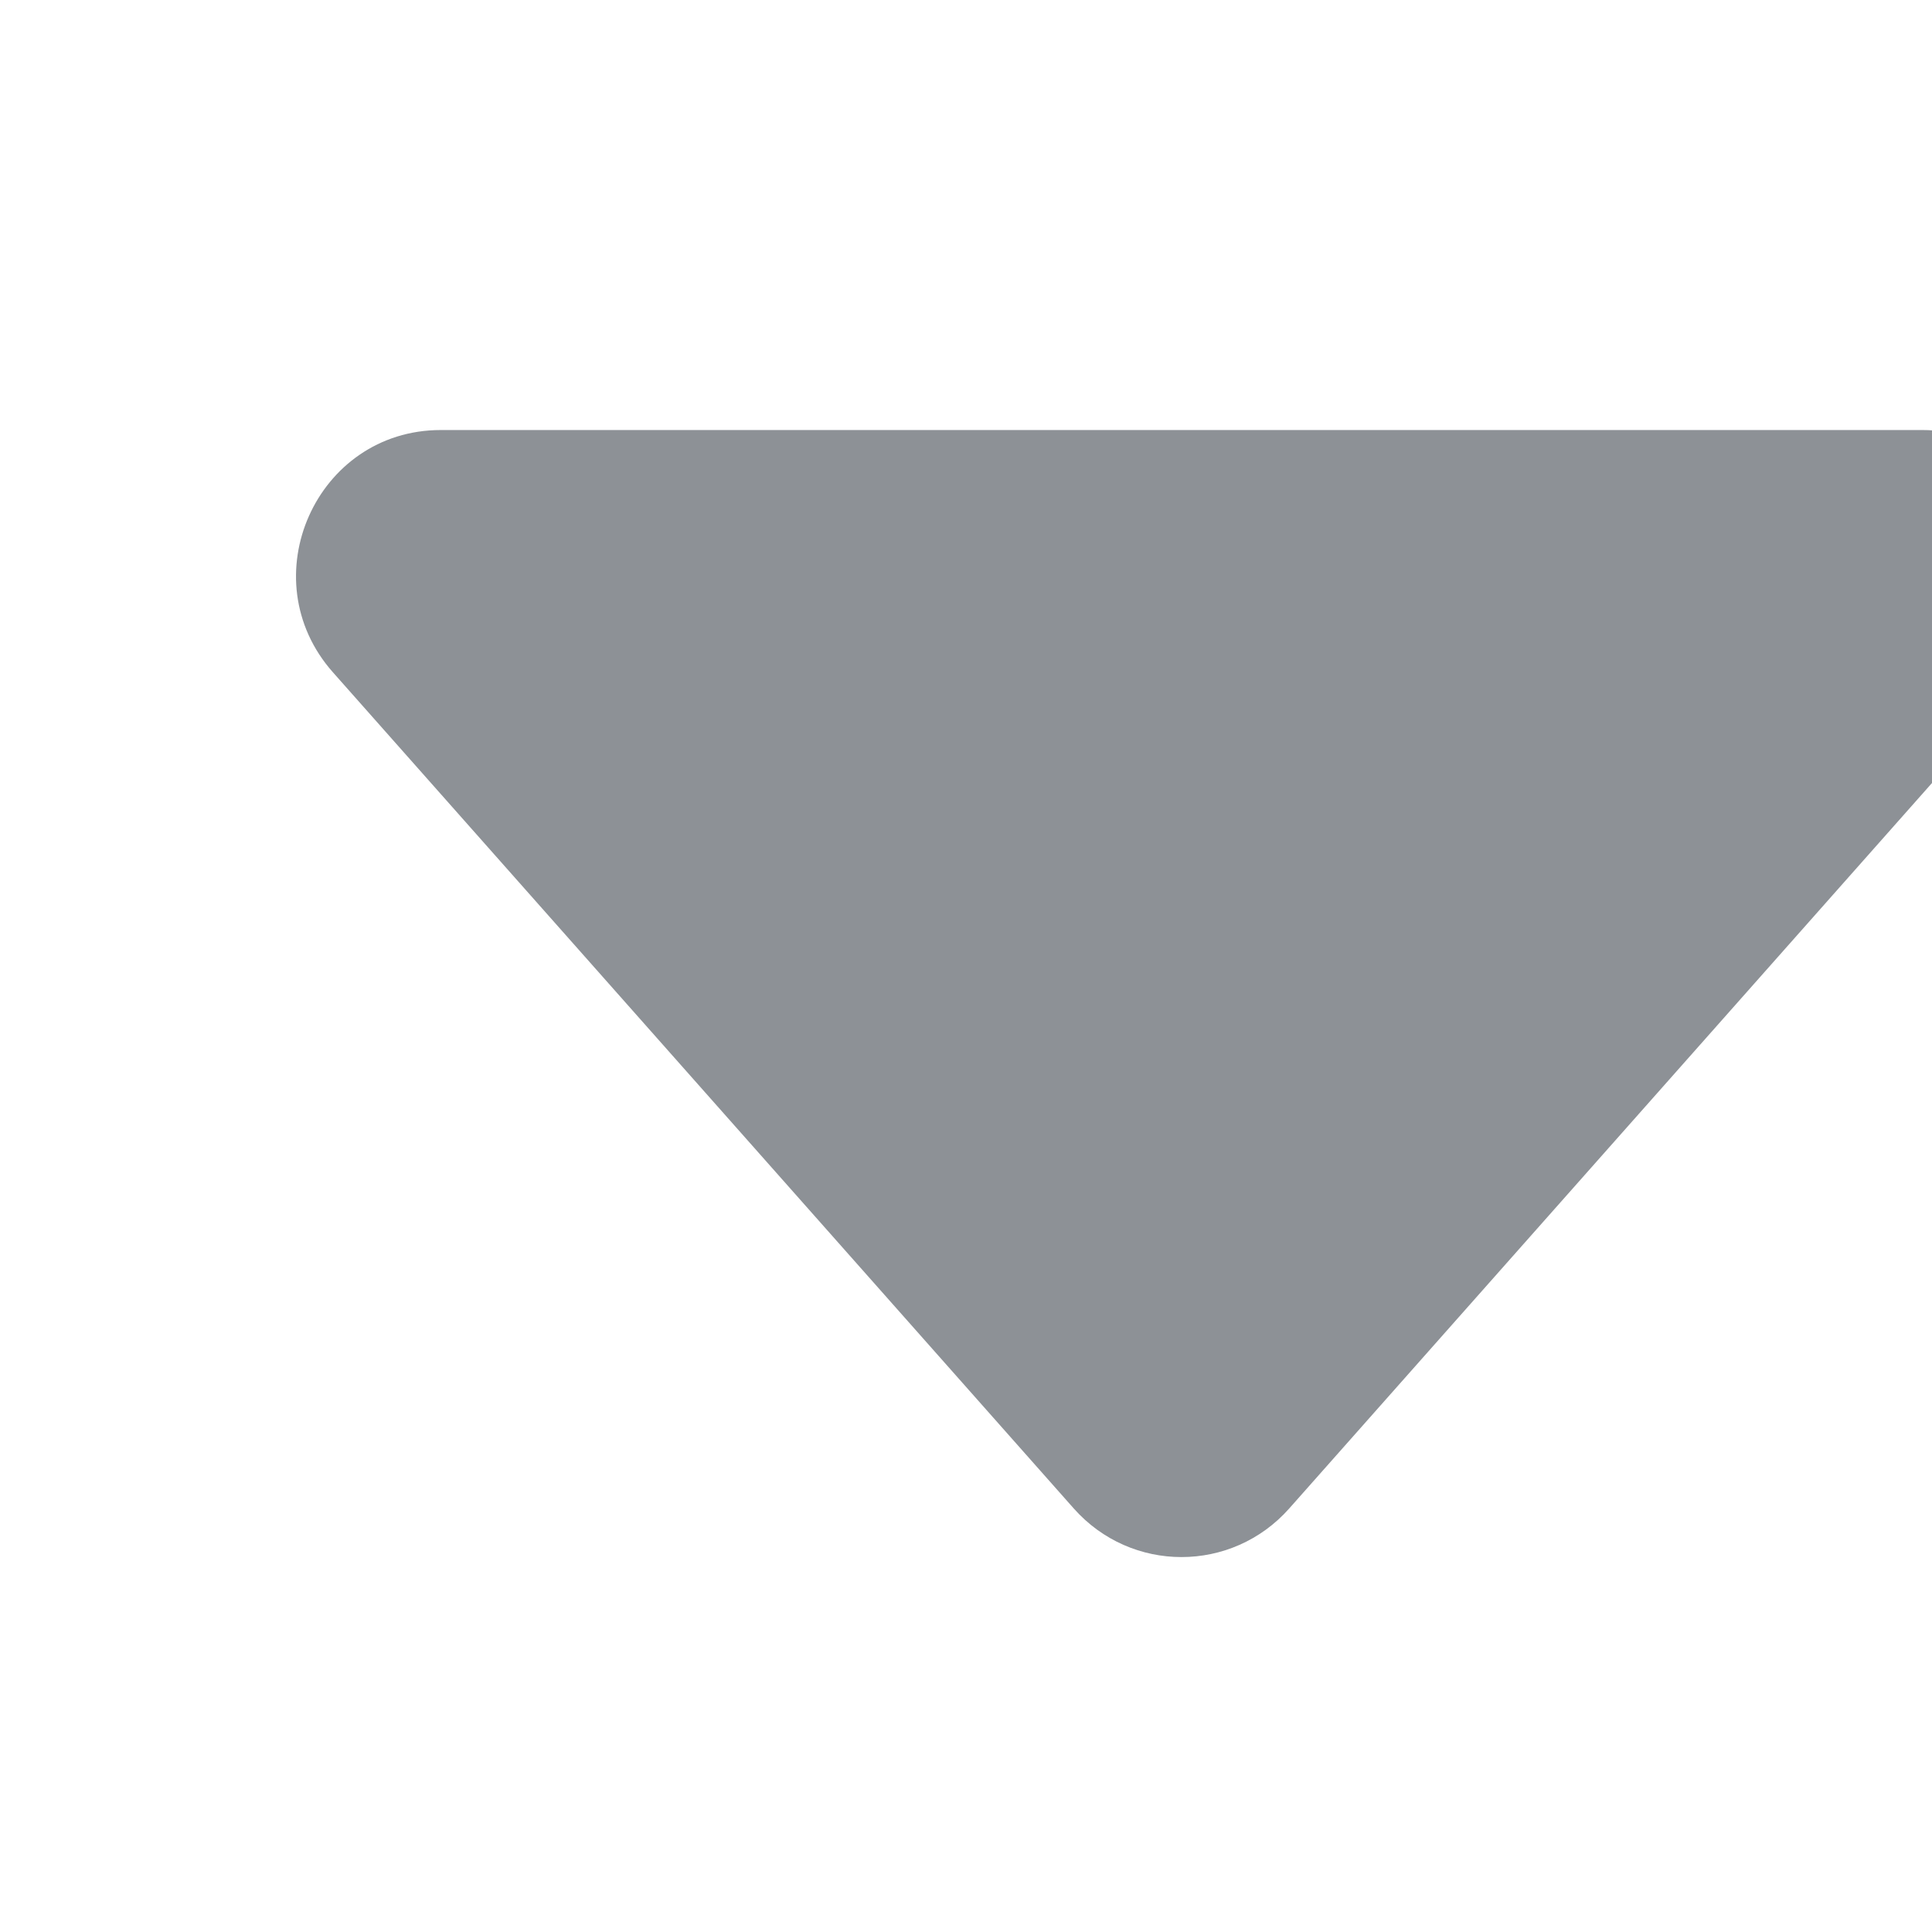
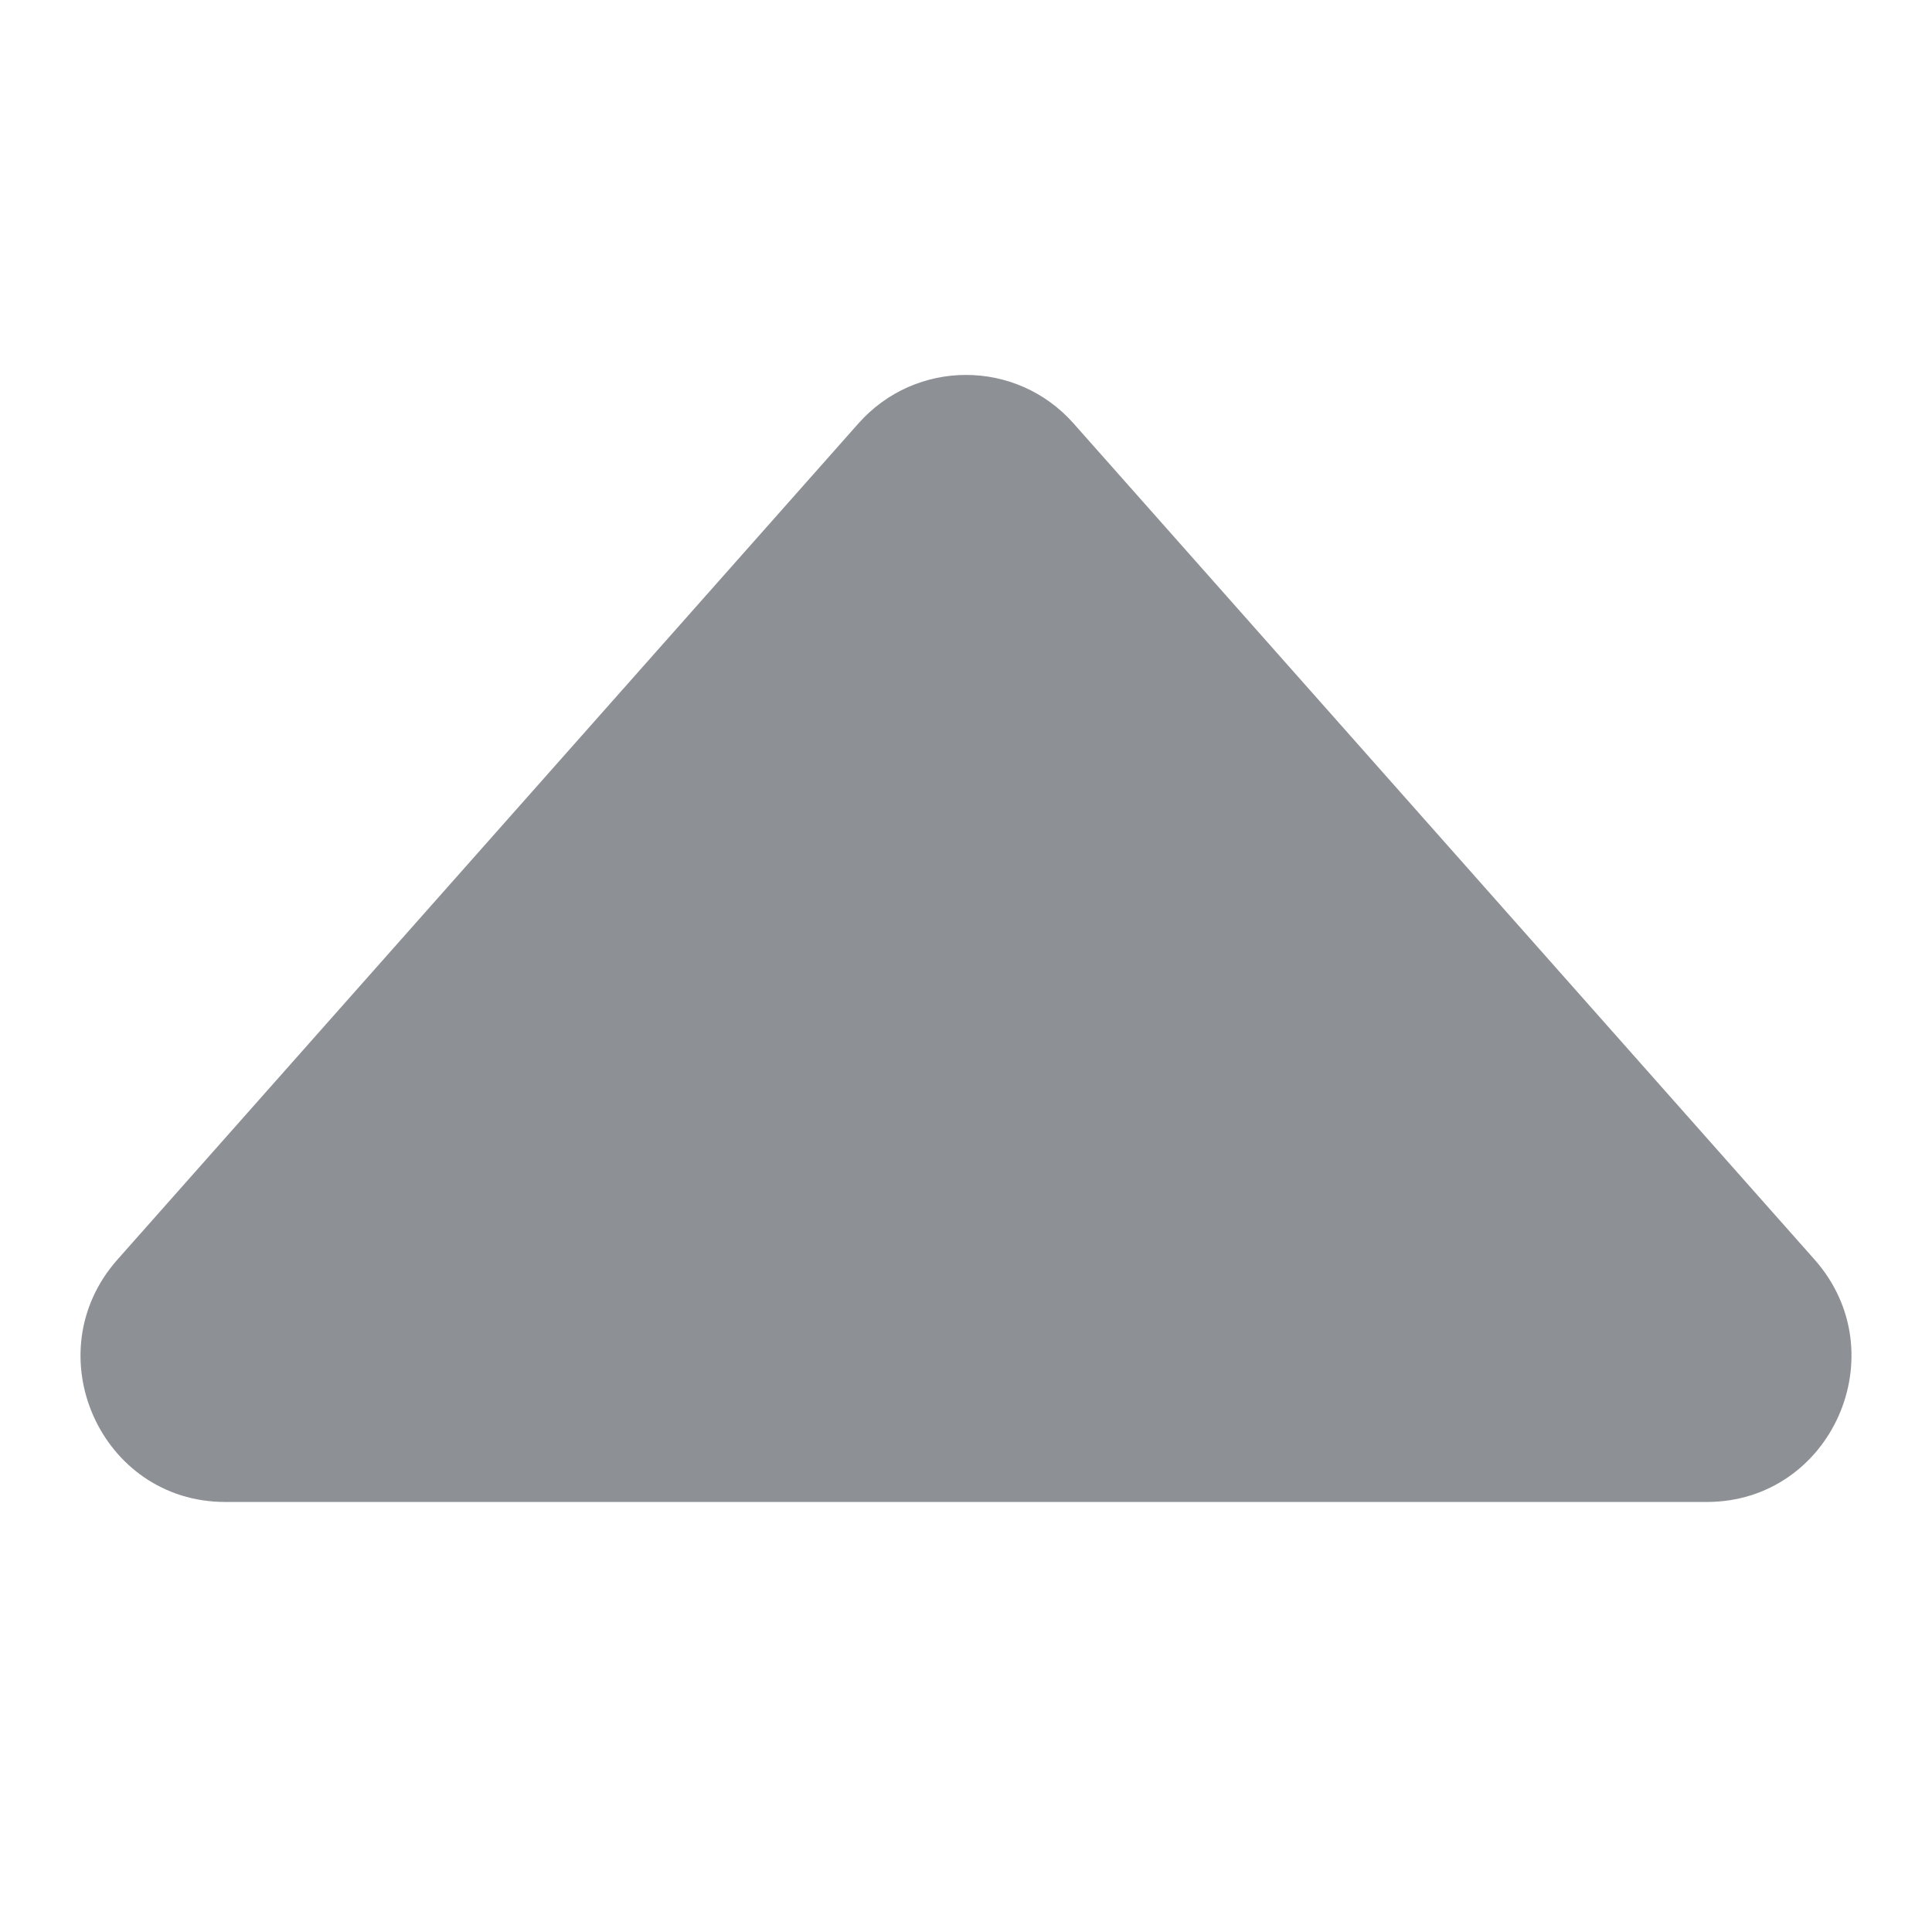
<svg xmlns="http://www.w3.org/2000/svg" fill="none" height="12" viewBox="0 0 12 12" width="12">
-   <path d="M6.669 9.369C7.026 9.772 7.651 9.772 8.008 9.369L12.609 4.176C13.125 3.594 12.715 2.671 11.94 2.671L2.738 2.671C1.963 2.671 1.552 3.594 2.068 4.176L6.669 9.369Z" fill="#8D9196" />
+   <path d="M6.669 2.631C6.313 2.228 5.687 2.228 5.331 2.631L0.729 7.824C0.214 8.406 0.624 9.329 1.399 9.329L10.601 9.329C11.376 9.329 11.786 8.406 11.271 7.824L6.669 2.631Z" fill="#8D9196" />
</svg>
